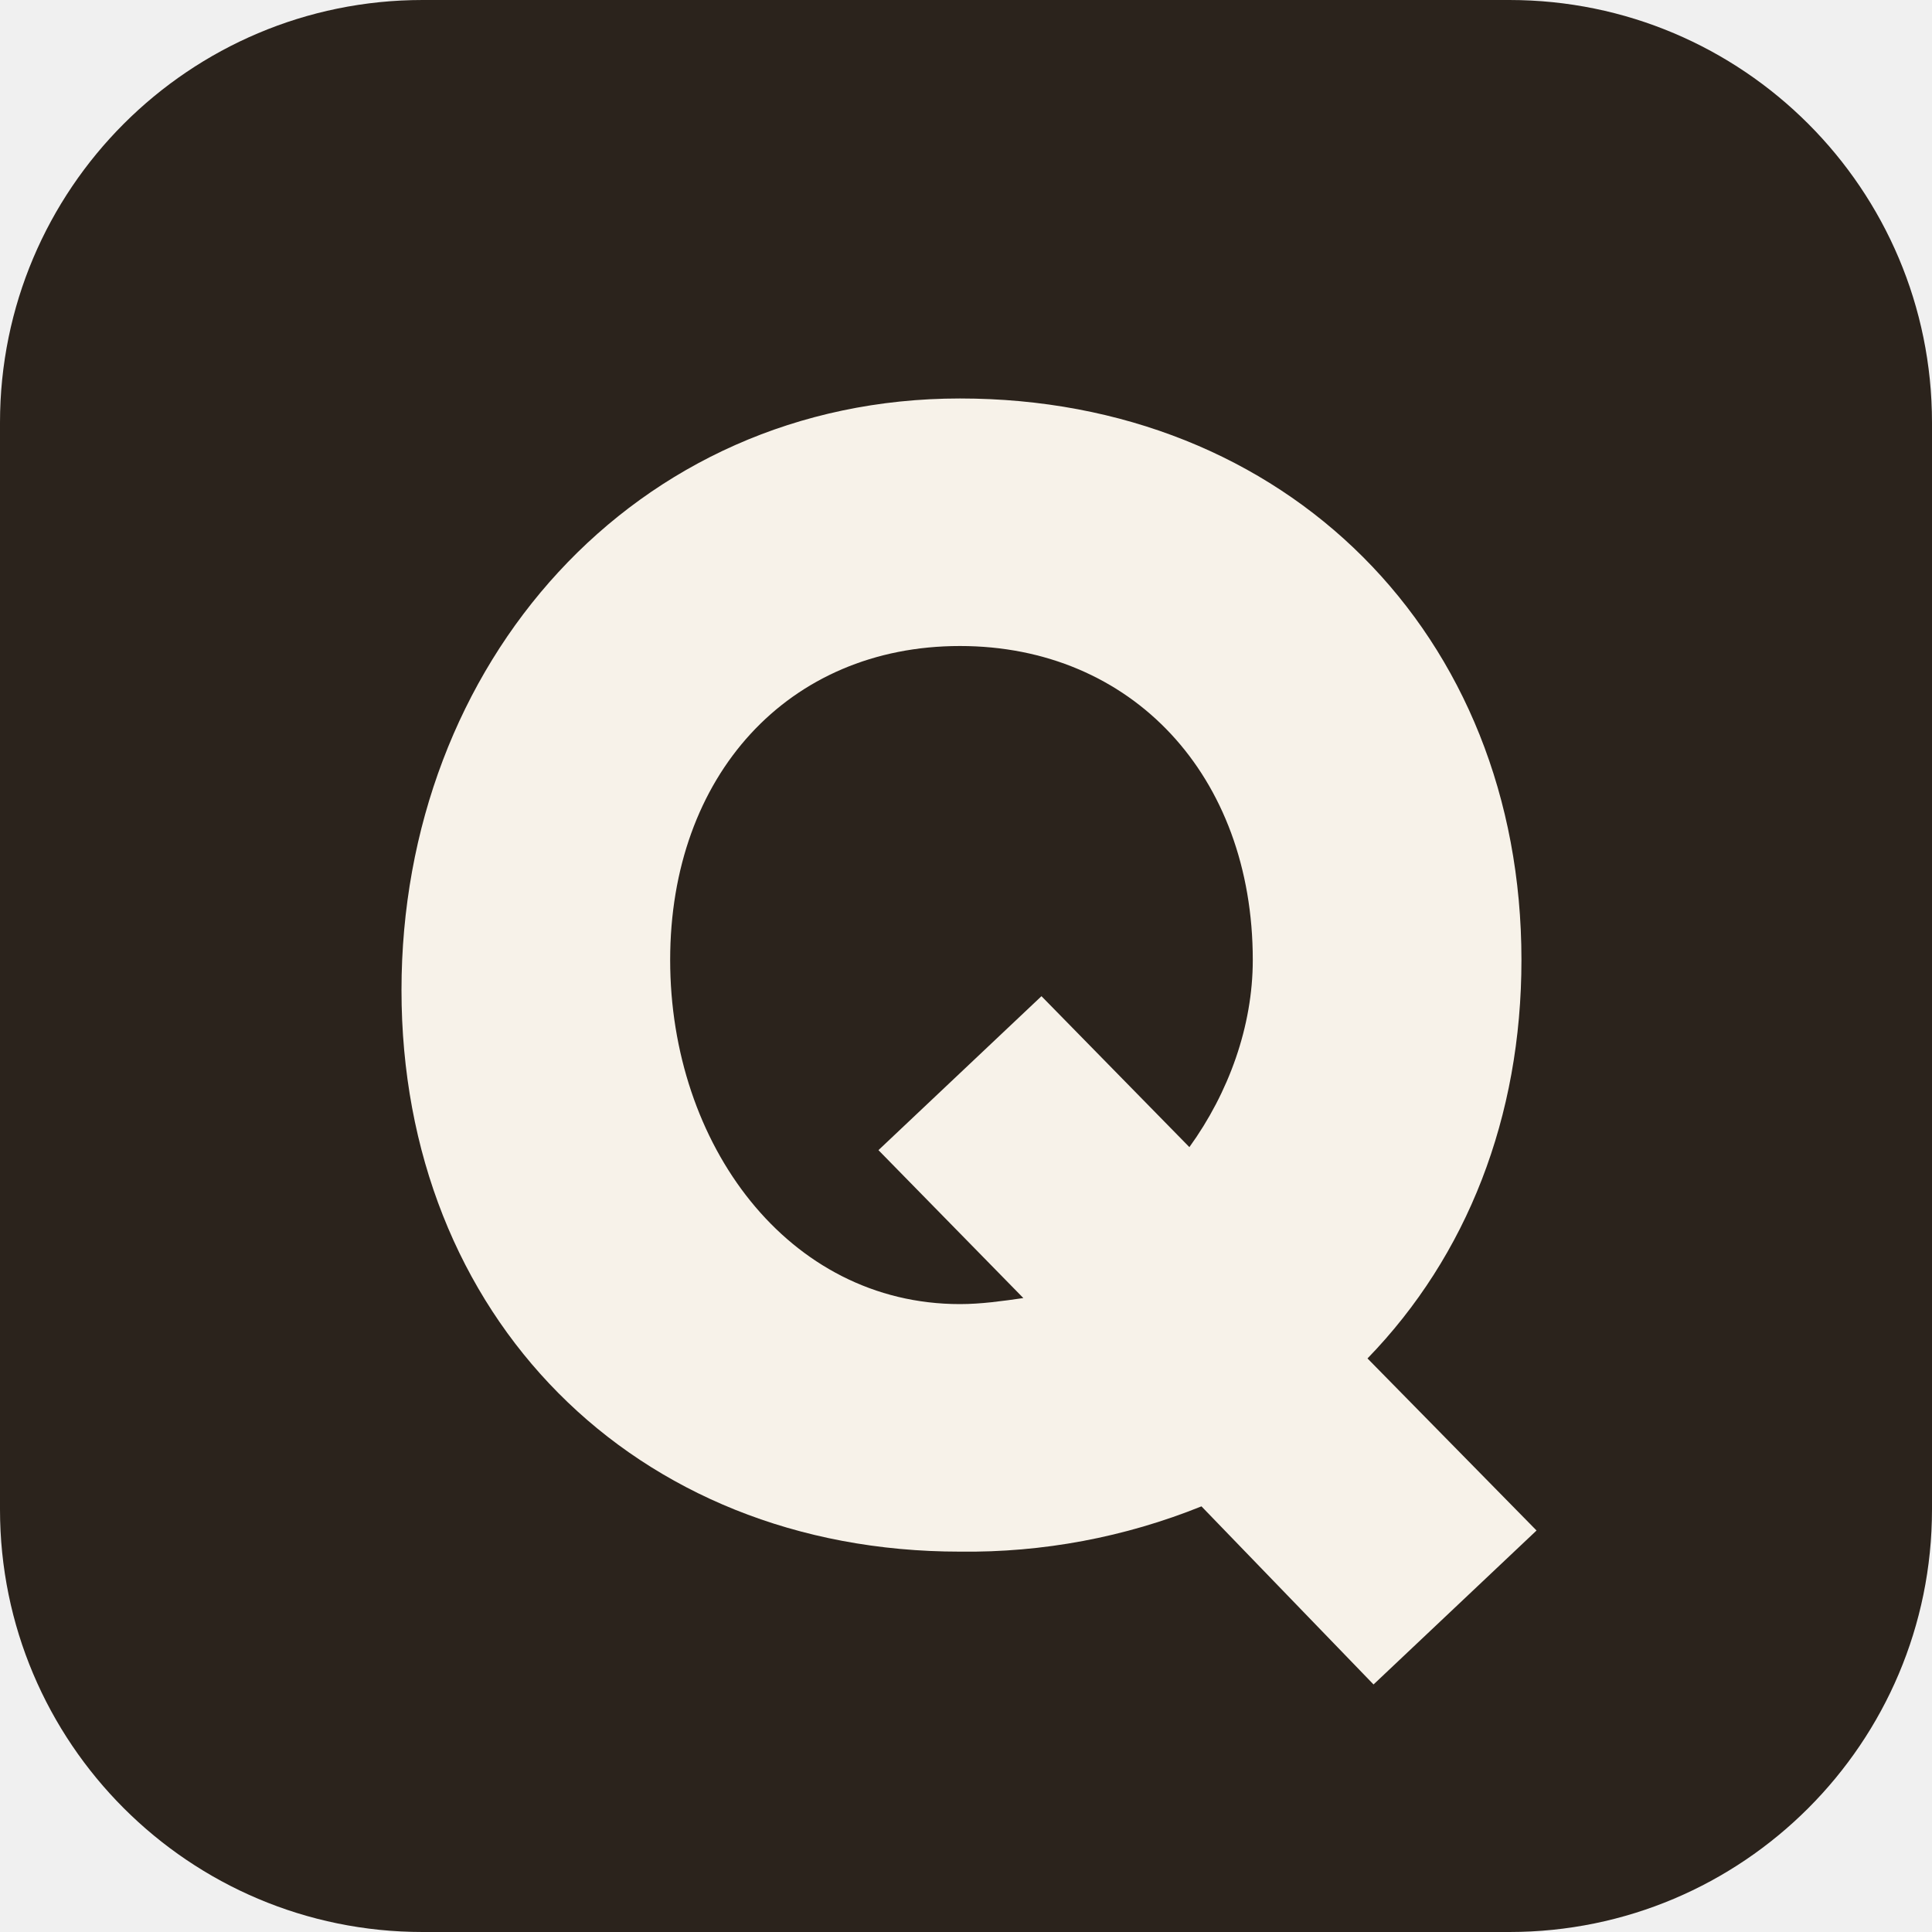
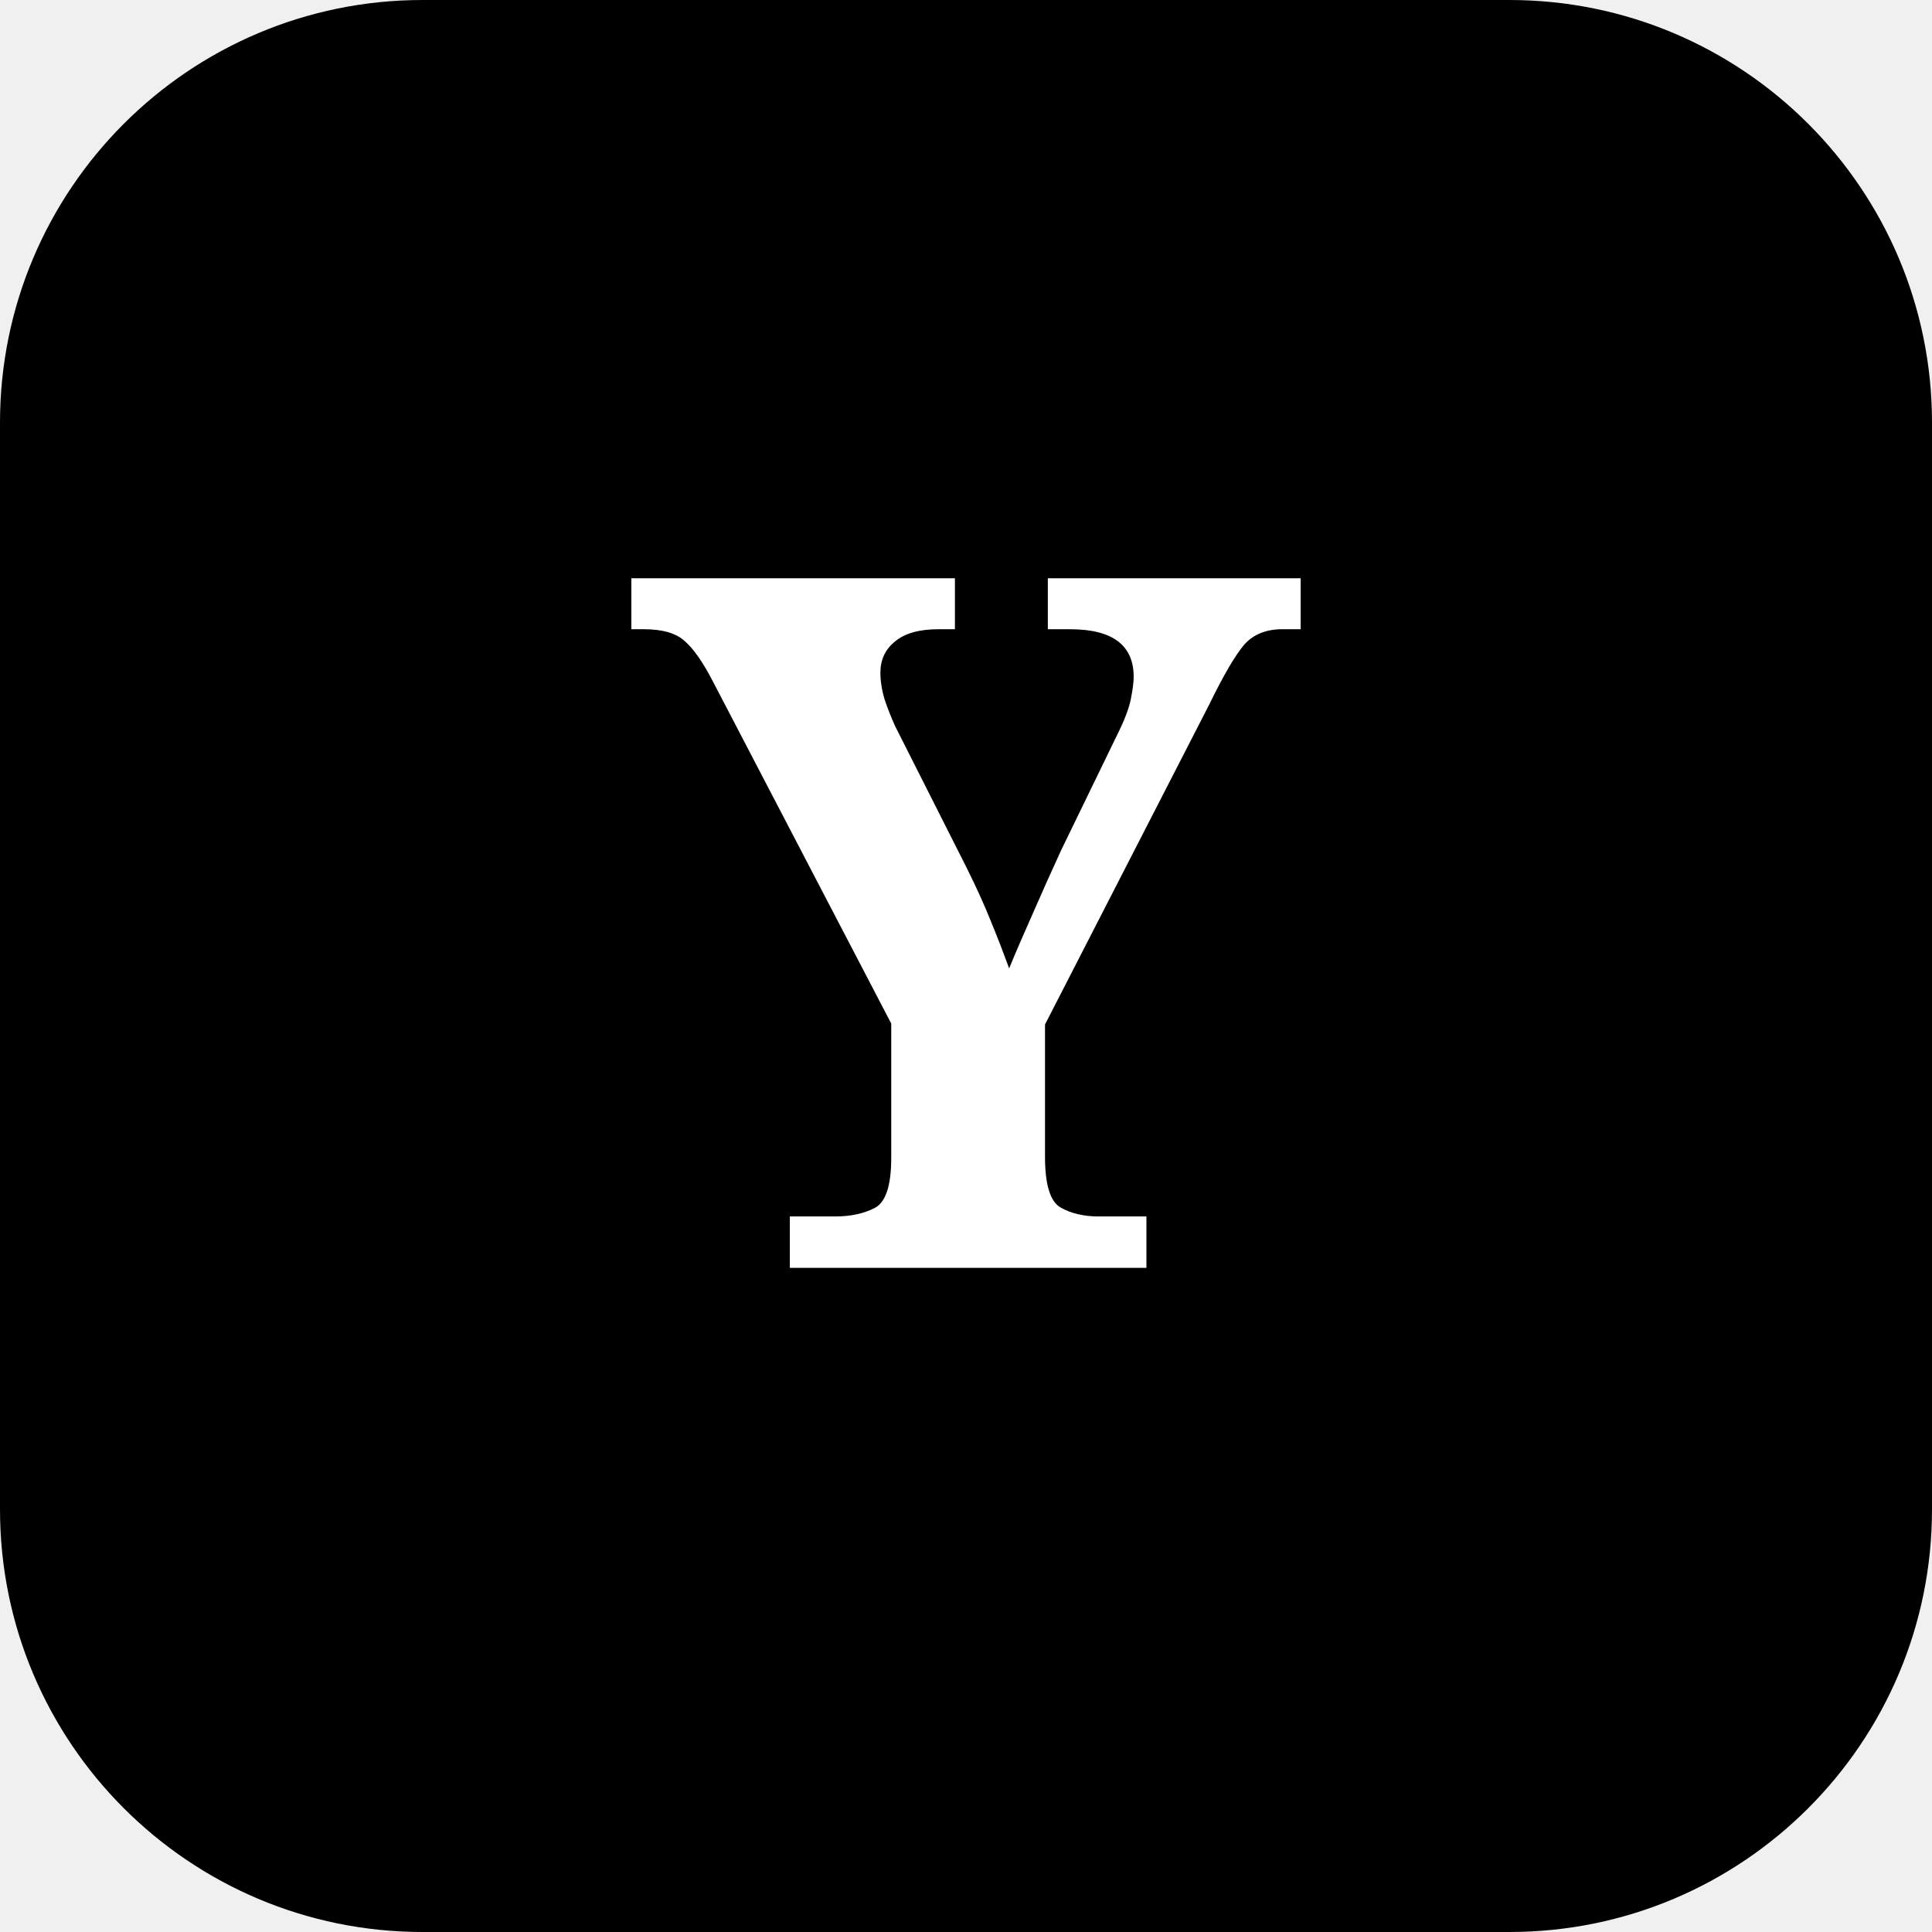
<svg xmlns="http://www.w3.org/2000/svg" viewBox="0 0 64 64">
-   <rect width="64" height="64" rx="14" fill="#2b231c" />
-   <path fill="#f7f2e9" d="M31.8 13.2c10.8 0 18.6 7.8 18.6 18.6 0 5.2-1.8 9.8-5.1 13.2l5.6 5.7-5.4 5.1-5.7-5.9a20.7 20.7 0 0 1-8 1.5c-10.8 0-18.5-7.8-18.5-18.6s7.7-19.6 18.5-19.6Zm0 8.2c-5.7 0-9.6 4.3-9.6 10.4s3.9 11.4 9.6 11.4c.7 0 1.4-.1 2.1-.2l-4.8-4.9 5.4-5.1 4.9 5c1.3-1.8 2.1-4 2.1-6.2 0-6.1-4-10.4-9.7-10.4Z" />
+   <rect width="64" height="64" rx="14" fill="oklch(0.55 0.16 30)" />
+   <text x="32" y="42" text-anchor="middle" fill="white" font-family="Fraunces, Georgia, serif" font-size="32" font-weight="600">Y</text>
</svg>
